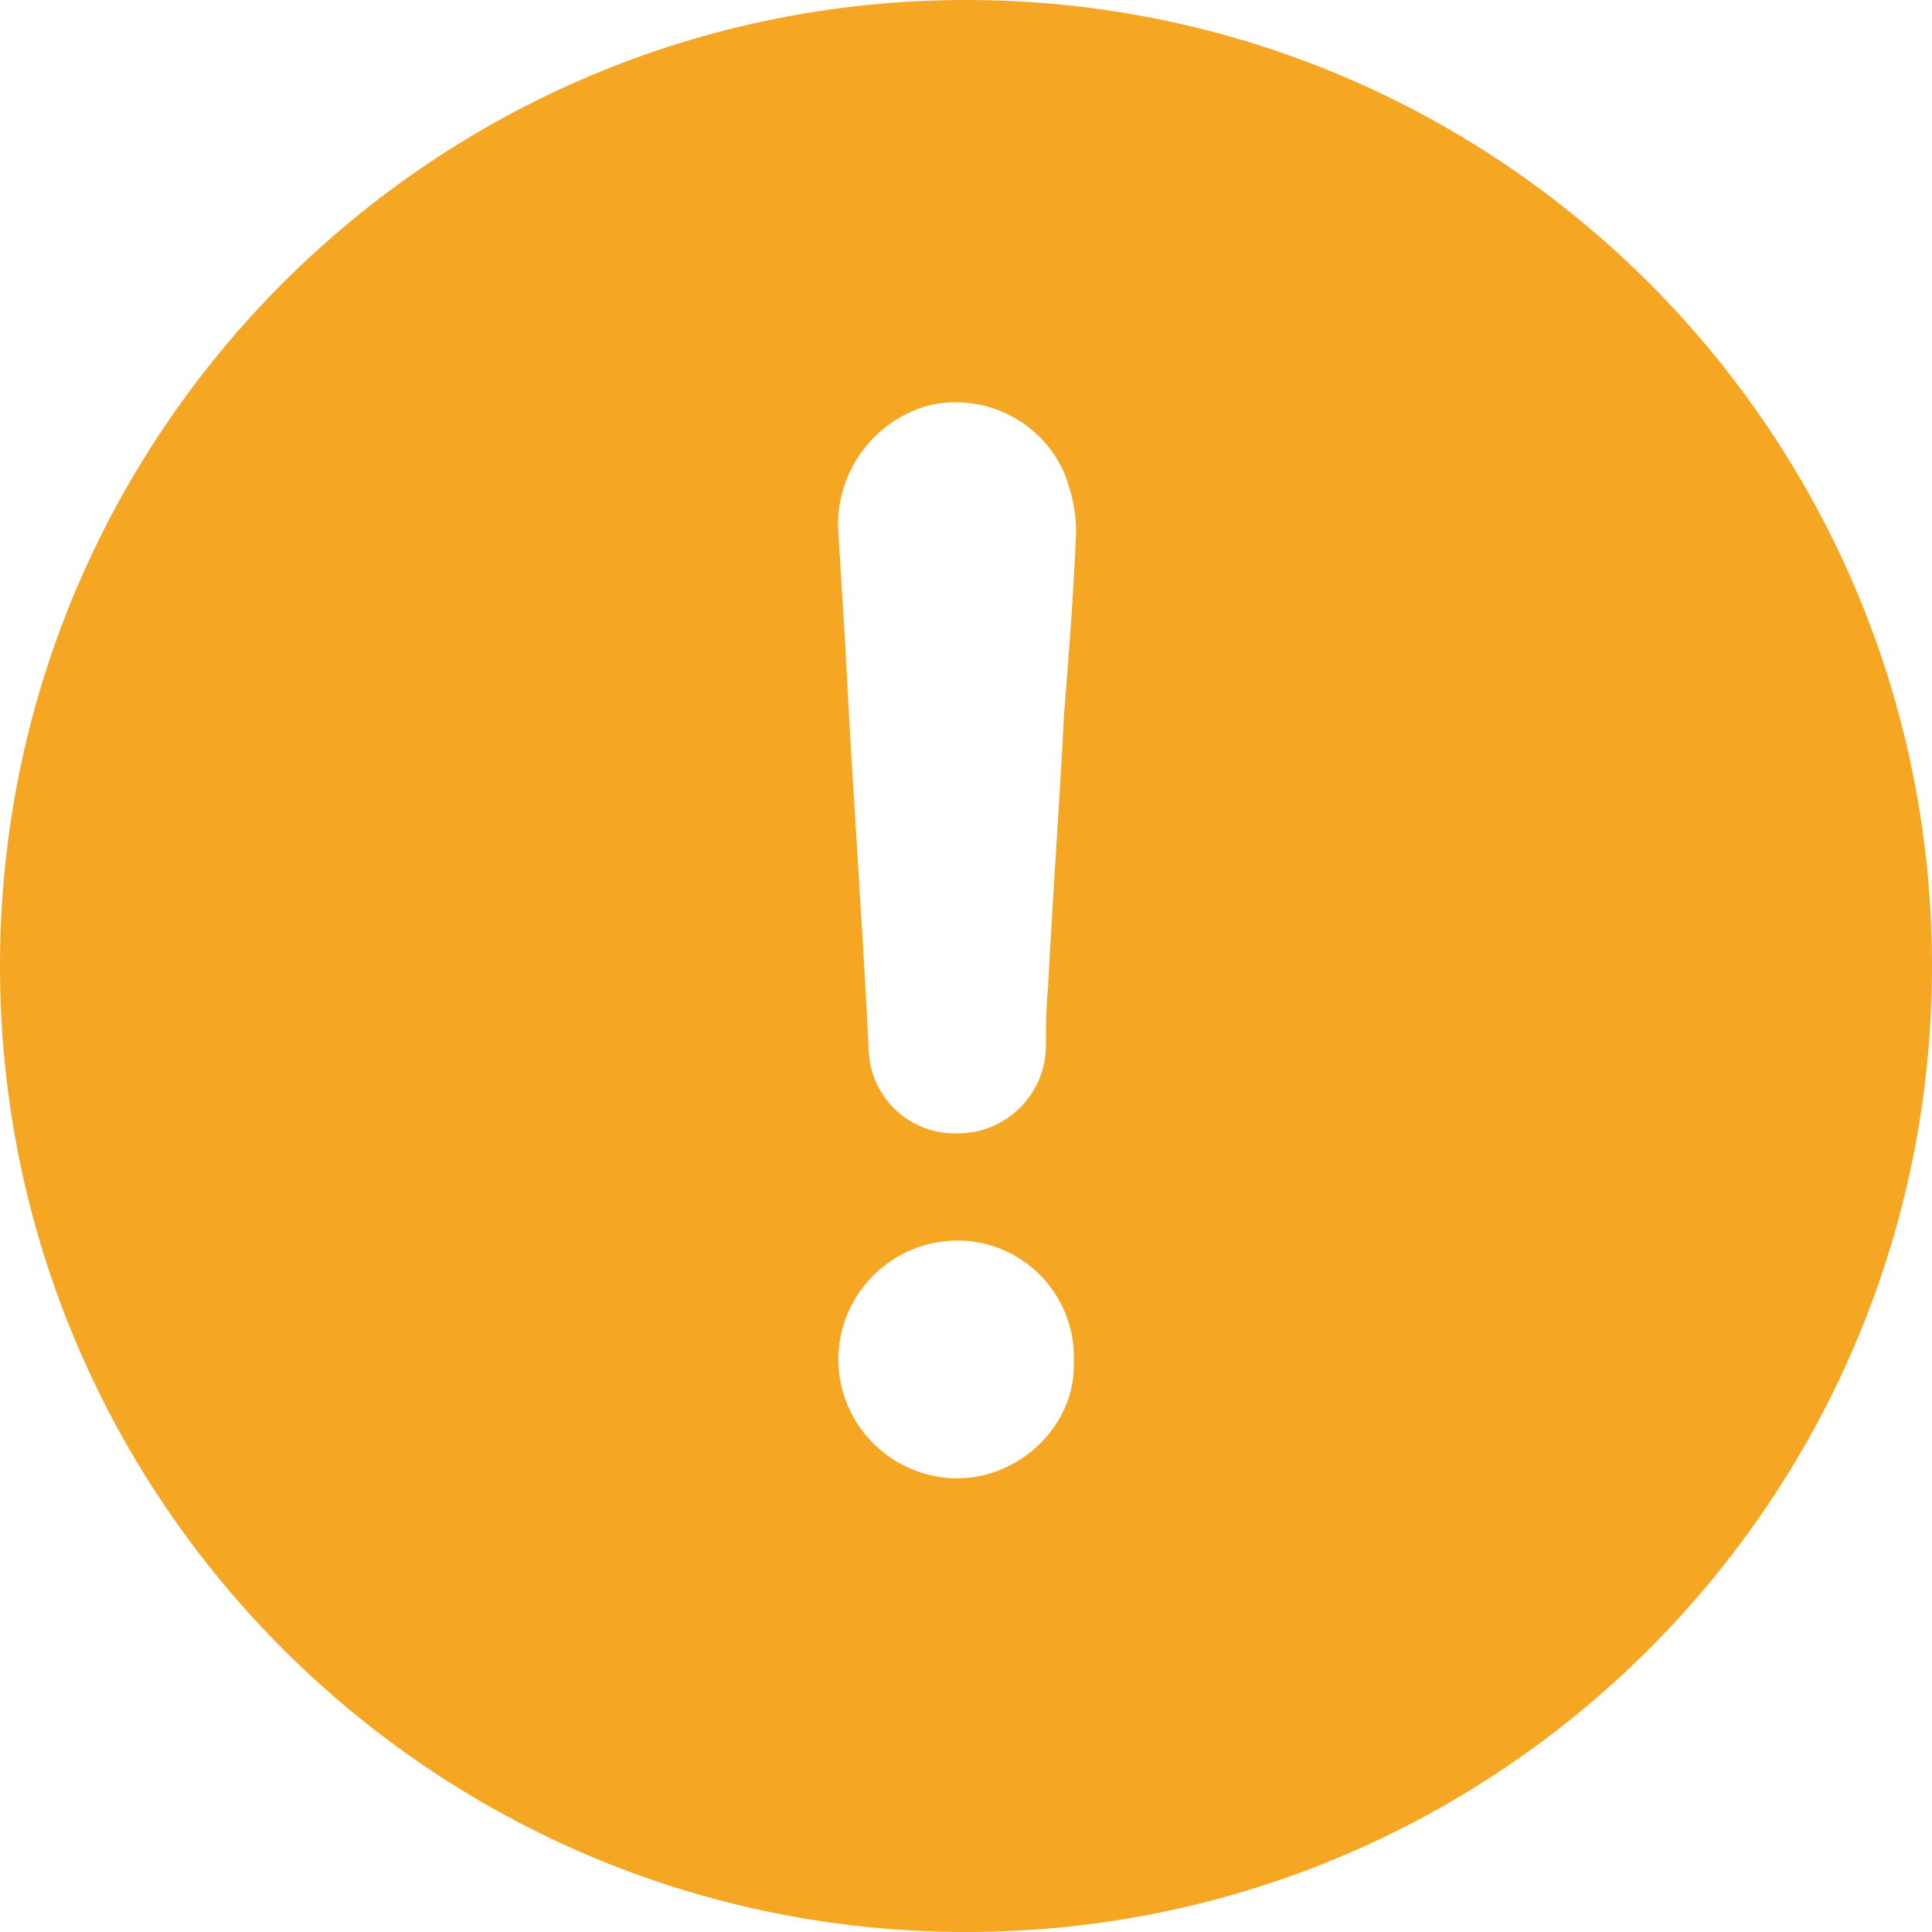
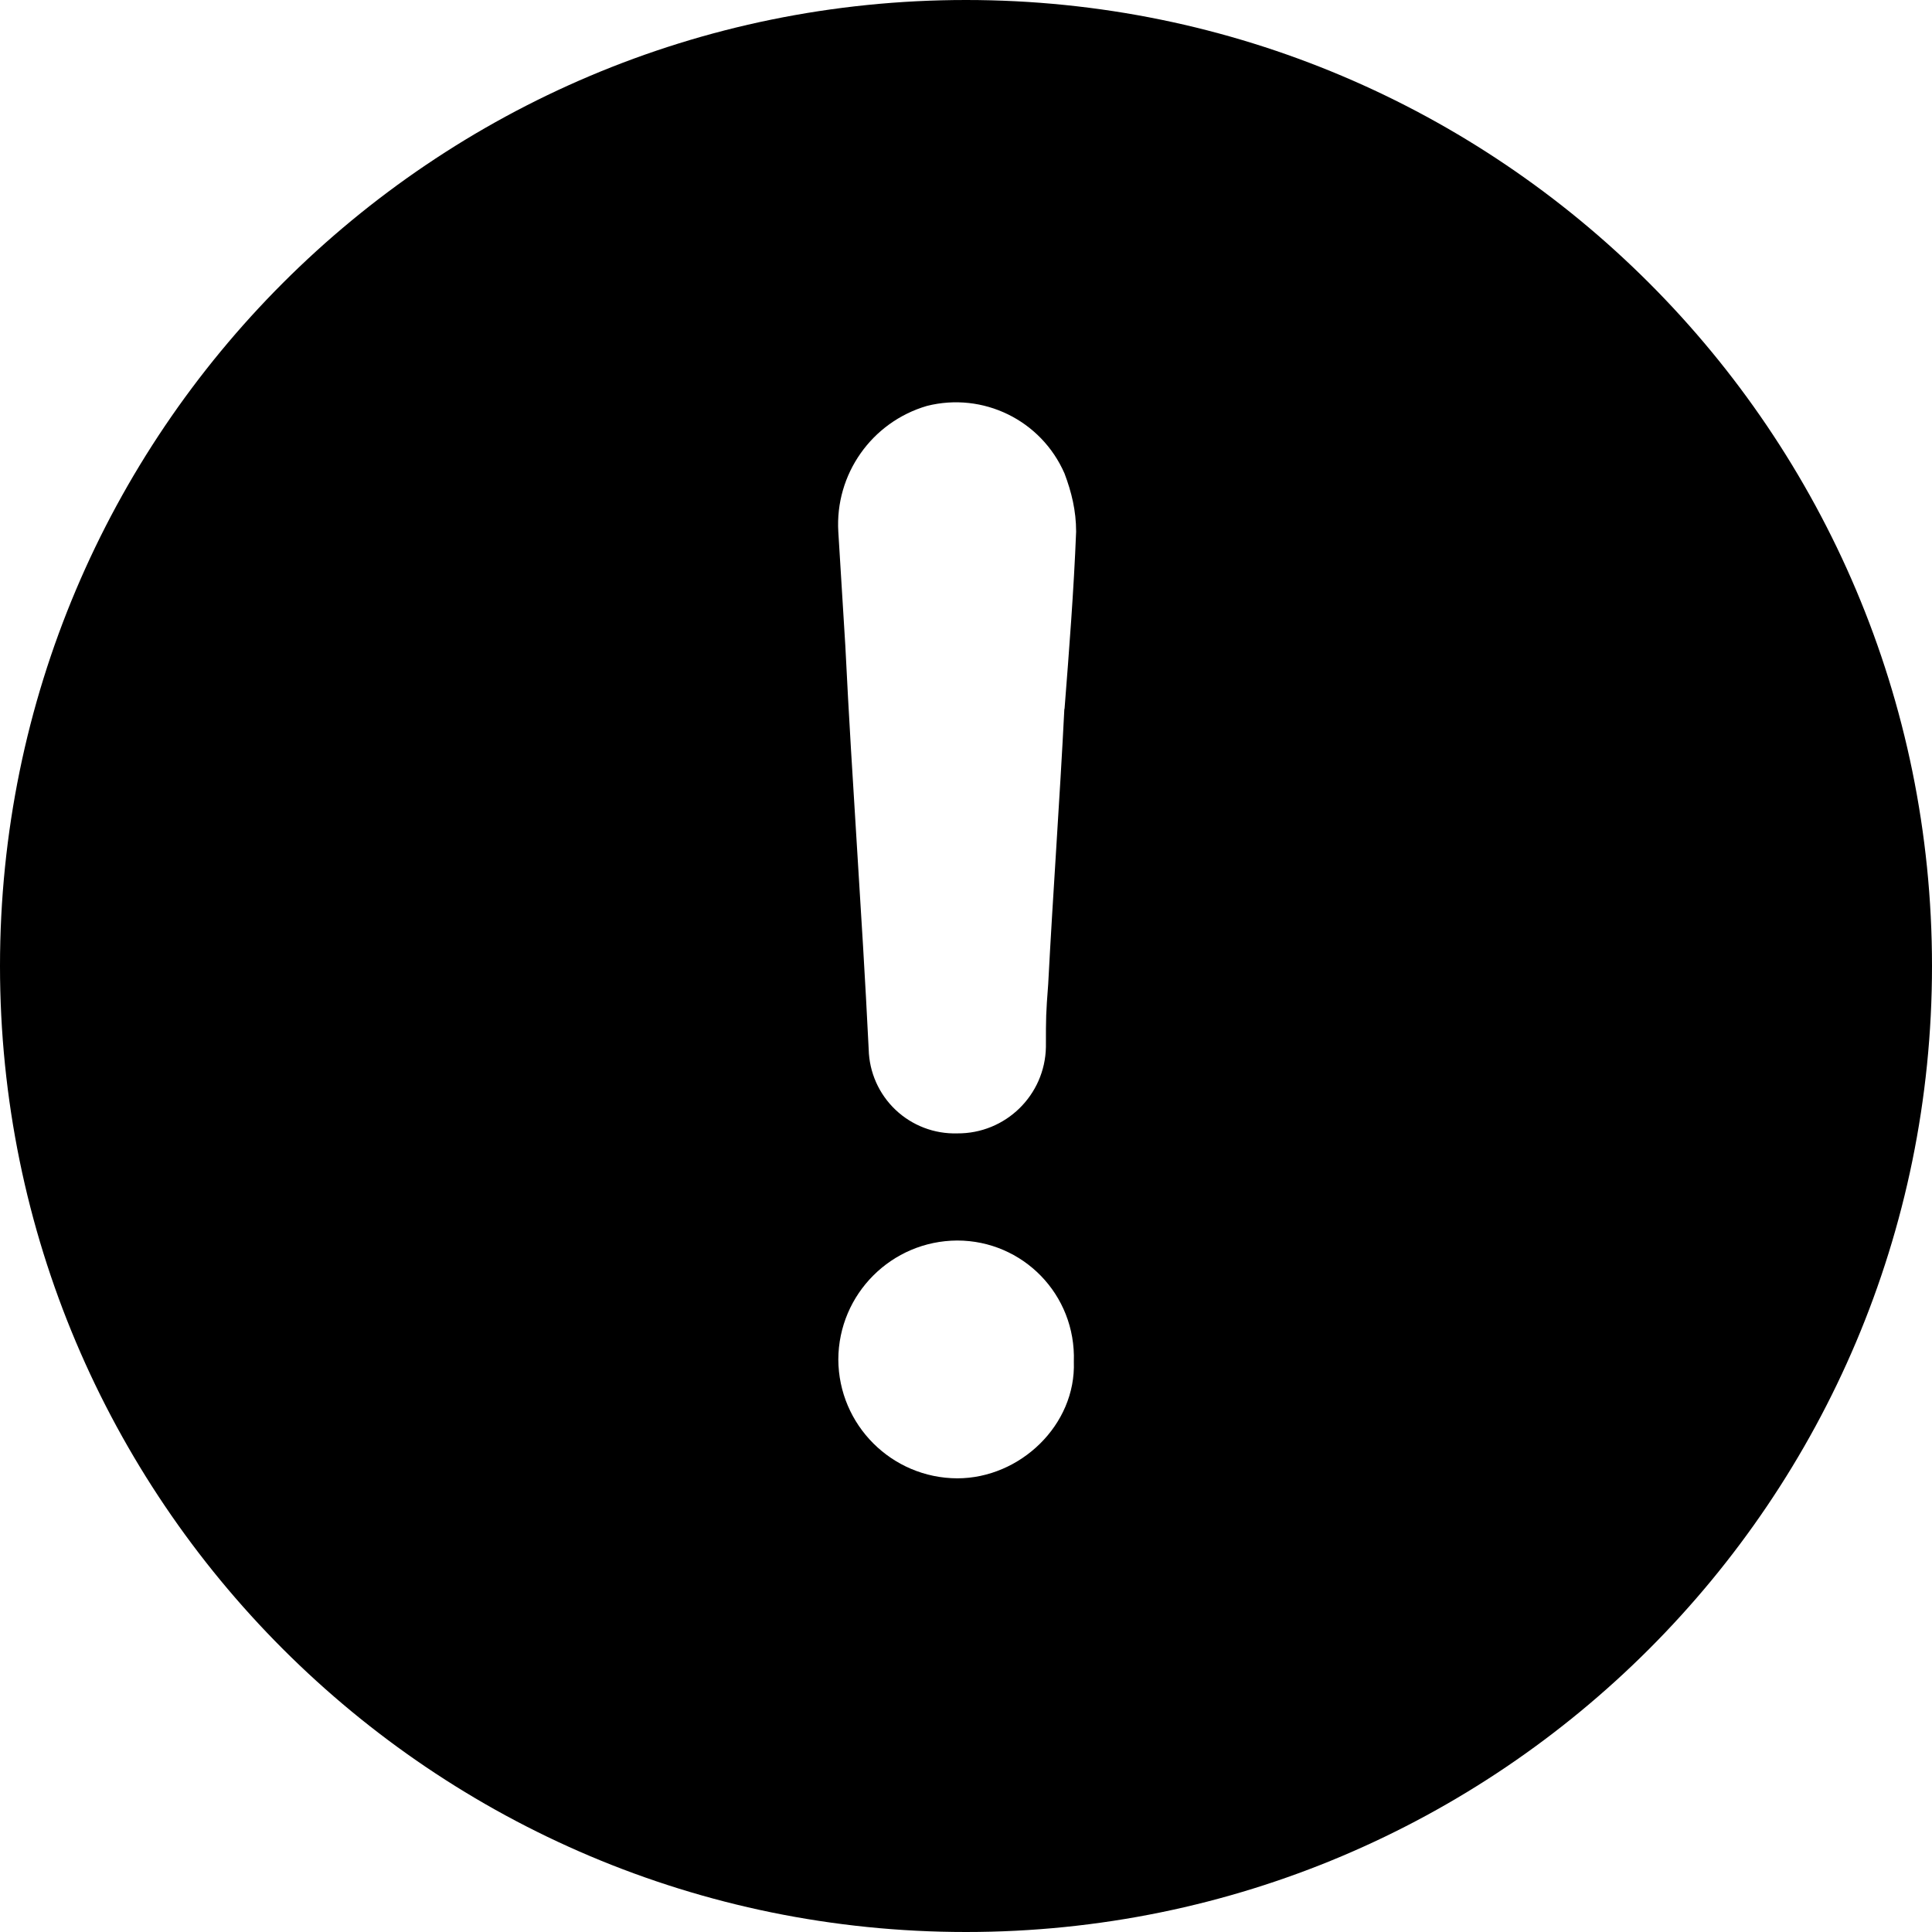
<svg xmlns="http://www.w3.org/2000/svg">
-   <path d="M6.06 4.036c-.026.518-.065 1.05-.092 1.567-.013.172-.013.186-.013.358a.501.501 0 0 1-.505.492.49.49 0 0 1-.504-.478c-.04-.81-.093-1.487-.133-2.297l-.04-.65a.703.703 0 0 1 .505-.717c.318-.08.65.08.783.385.04.106.066.212.066.331-.013.332-.04.678-.066 1.01m-.61 4.38a.68.68 0 0 1-.678-.677.68.68 0 0 1 .677-.677c.372 0 .677.306.664.69.013.359-.305.664-.664.664M5.5 0a5.5 5.5 0 1 0 0 11 5.5 5.5 0 0 0 0-11" fill="#F5A623" fill-rule="evenodd" />
+   <path d="M6.06 4.036c-.026.518-.065 1.05-.092 1.567-.013.172-.013.186-.013.358a.501.501 0 0 1-.505.492.49.49 0 0 1-.504-.478c-.04-.81-.093-1.487-.133-2.297l-.04-.65a.703.703 0 0 1 .505-.717c.318-.08.65.08.783.385.04.106.066.212.066.331-.013.332-.04.678-.066 1.01m-.61 4.38a.68.68 0 0 1-.678-.677.68.68 0 0 1 .677-.677c.372 0 .677.306.664.69.013.359-.305.664-.664.664M5.5 0a5.5 5.5 0 1 0 0 11 5.5 5.5 0 0 0 0-11" fill="#000000" fill-rule="evenodd" />
</svg>
